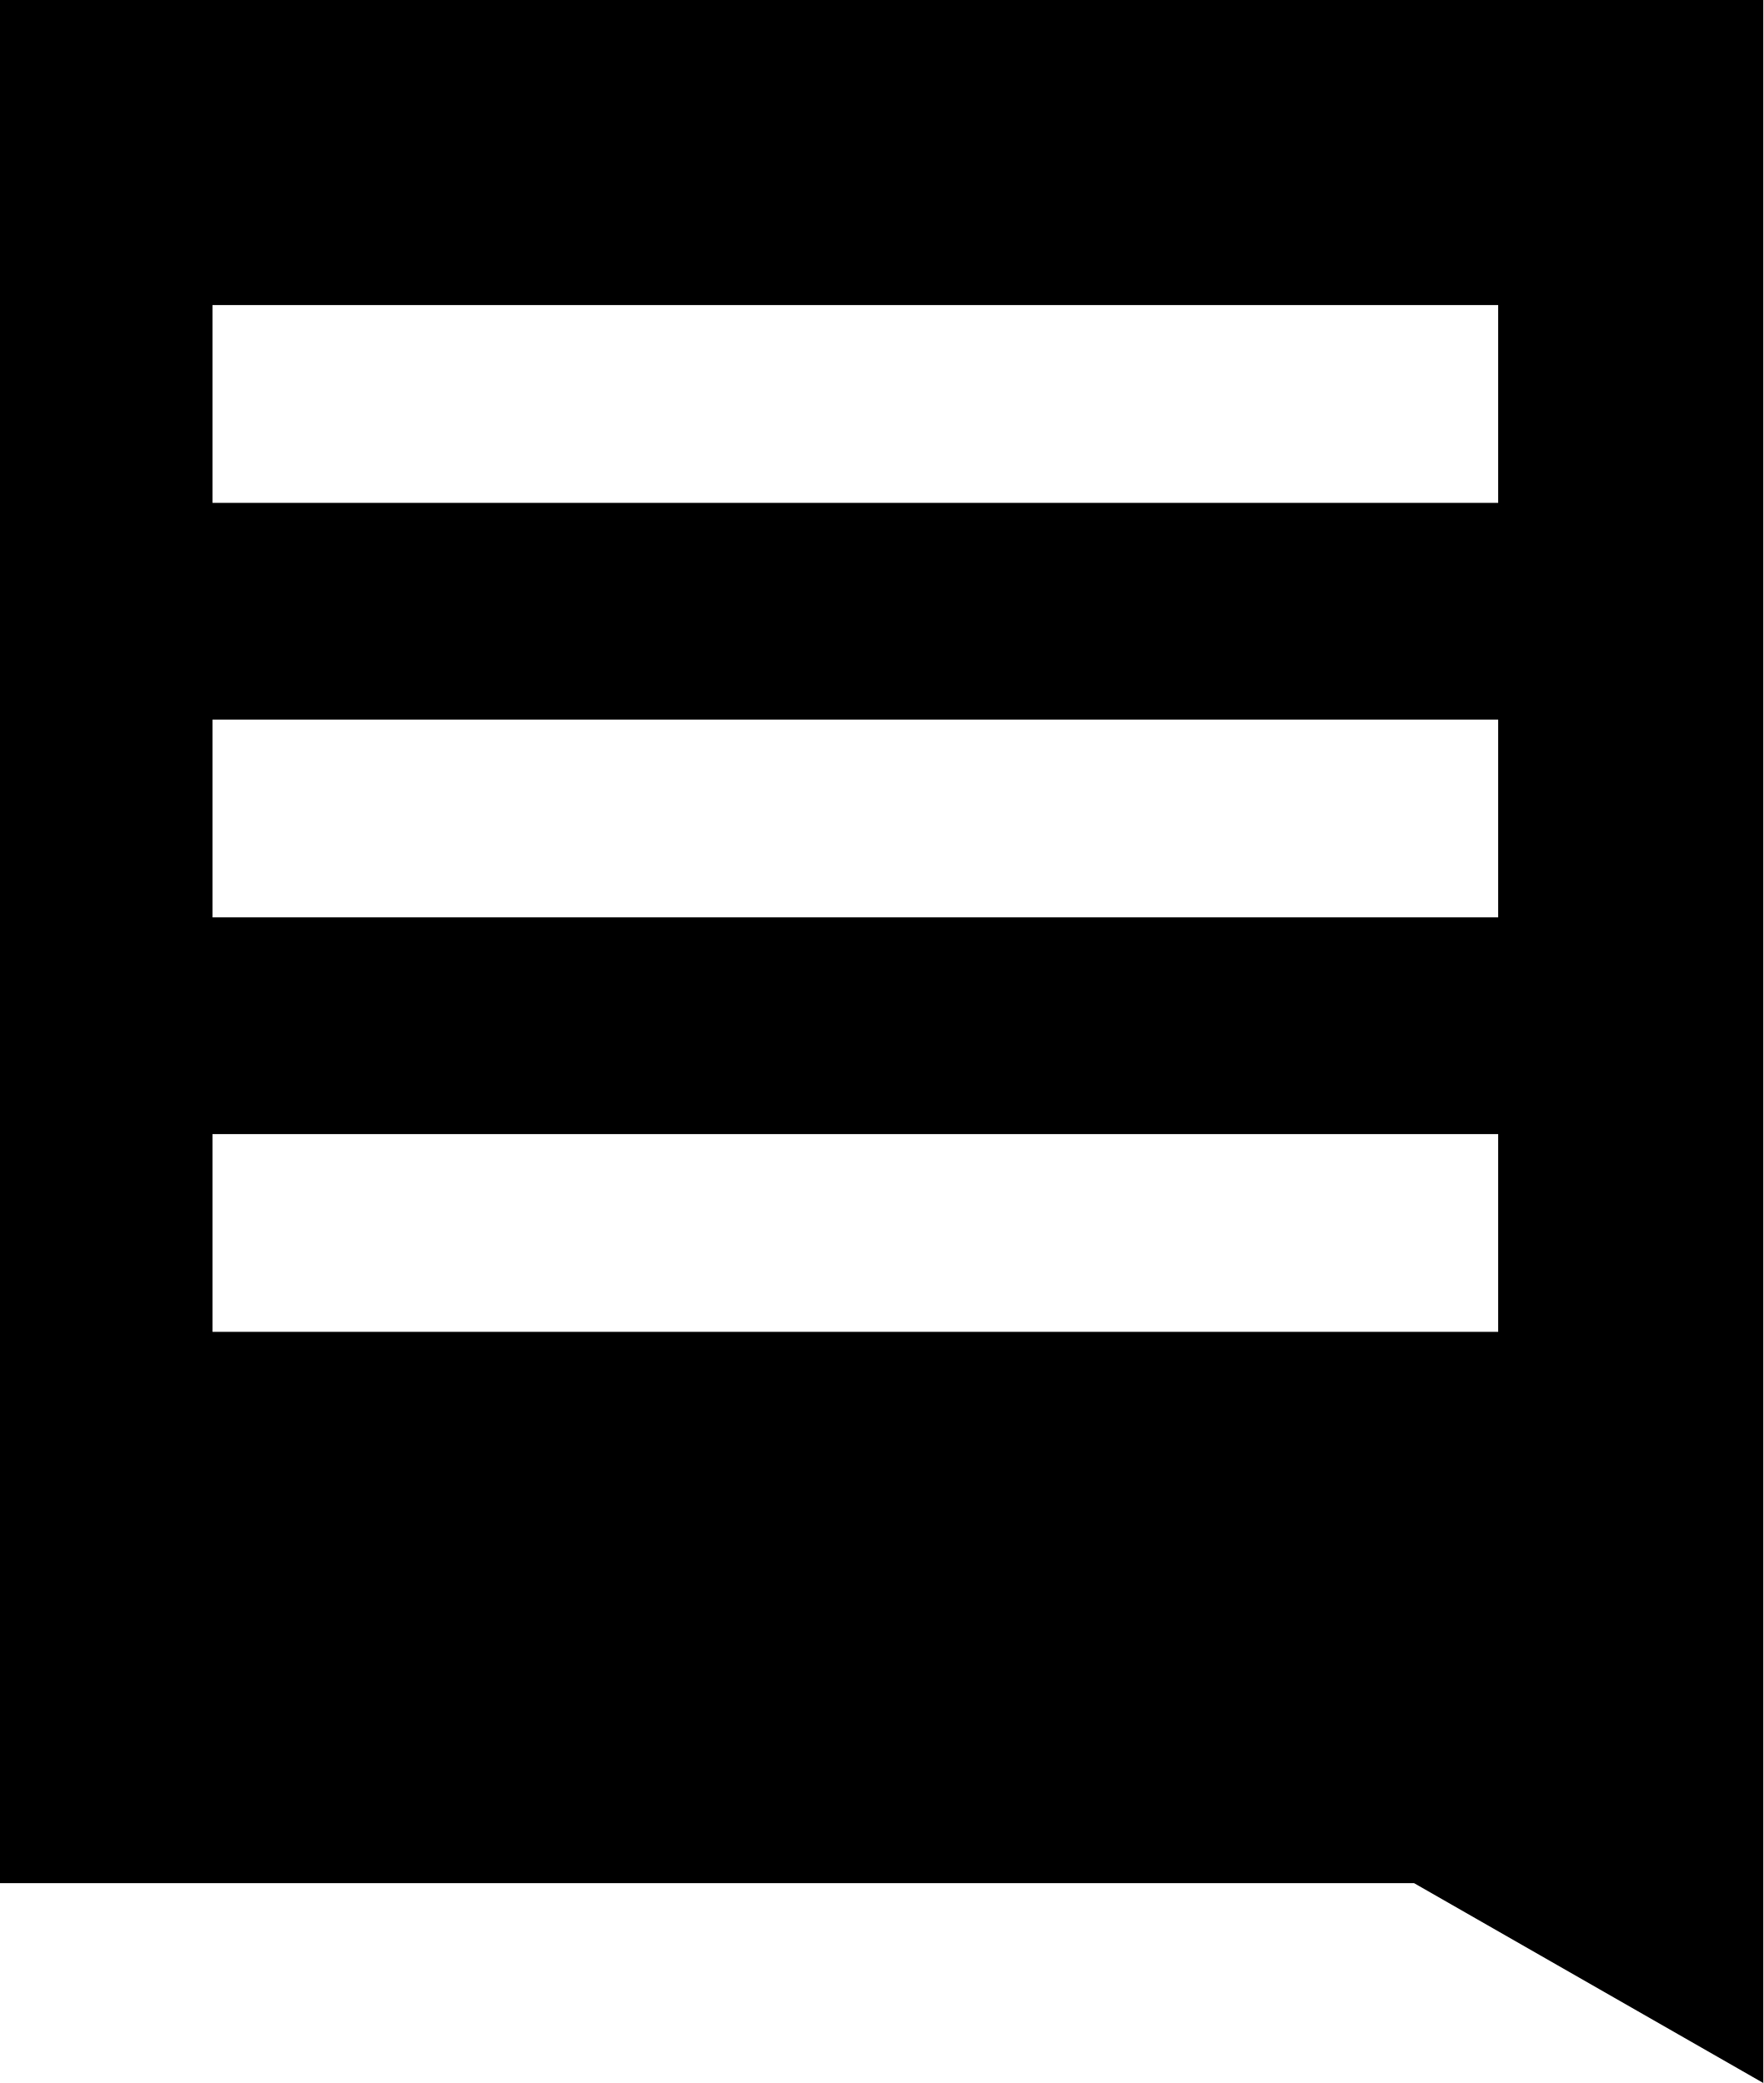
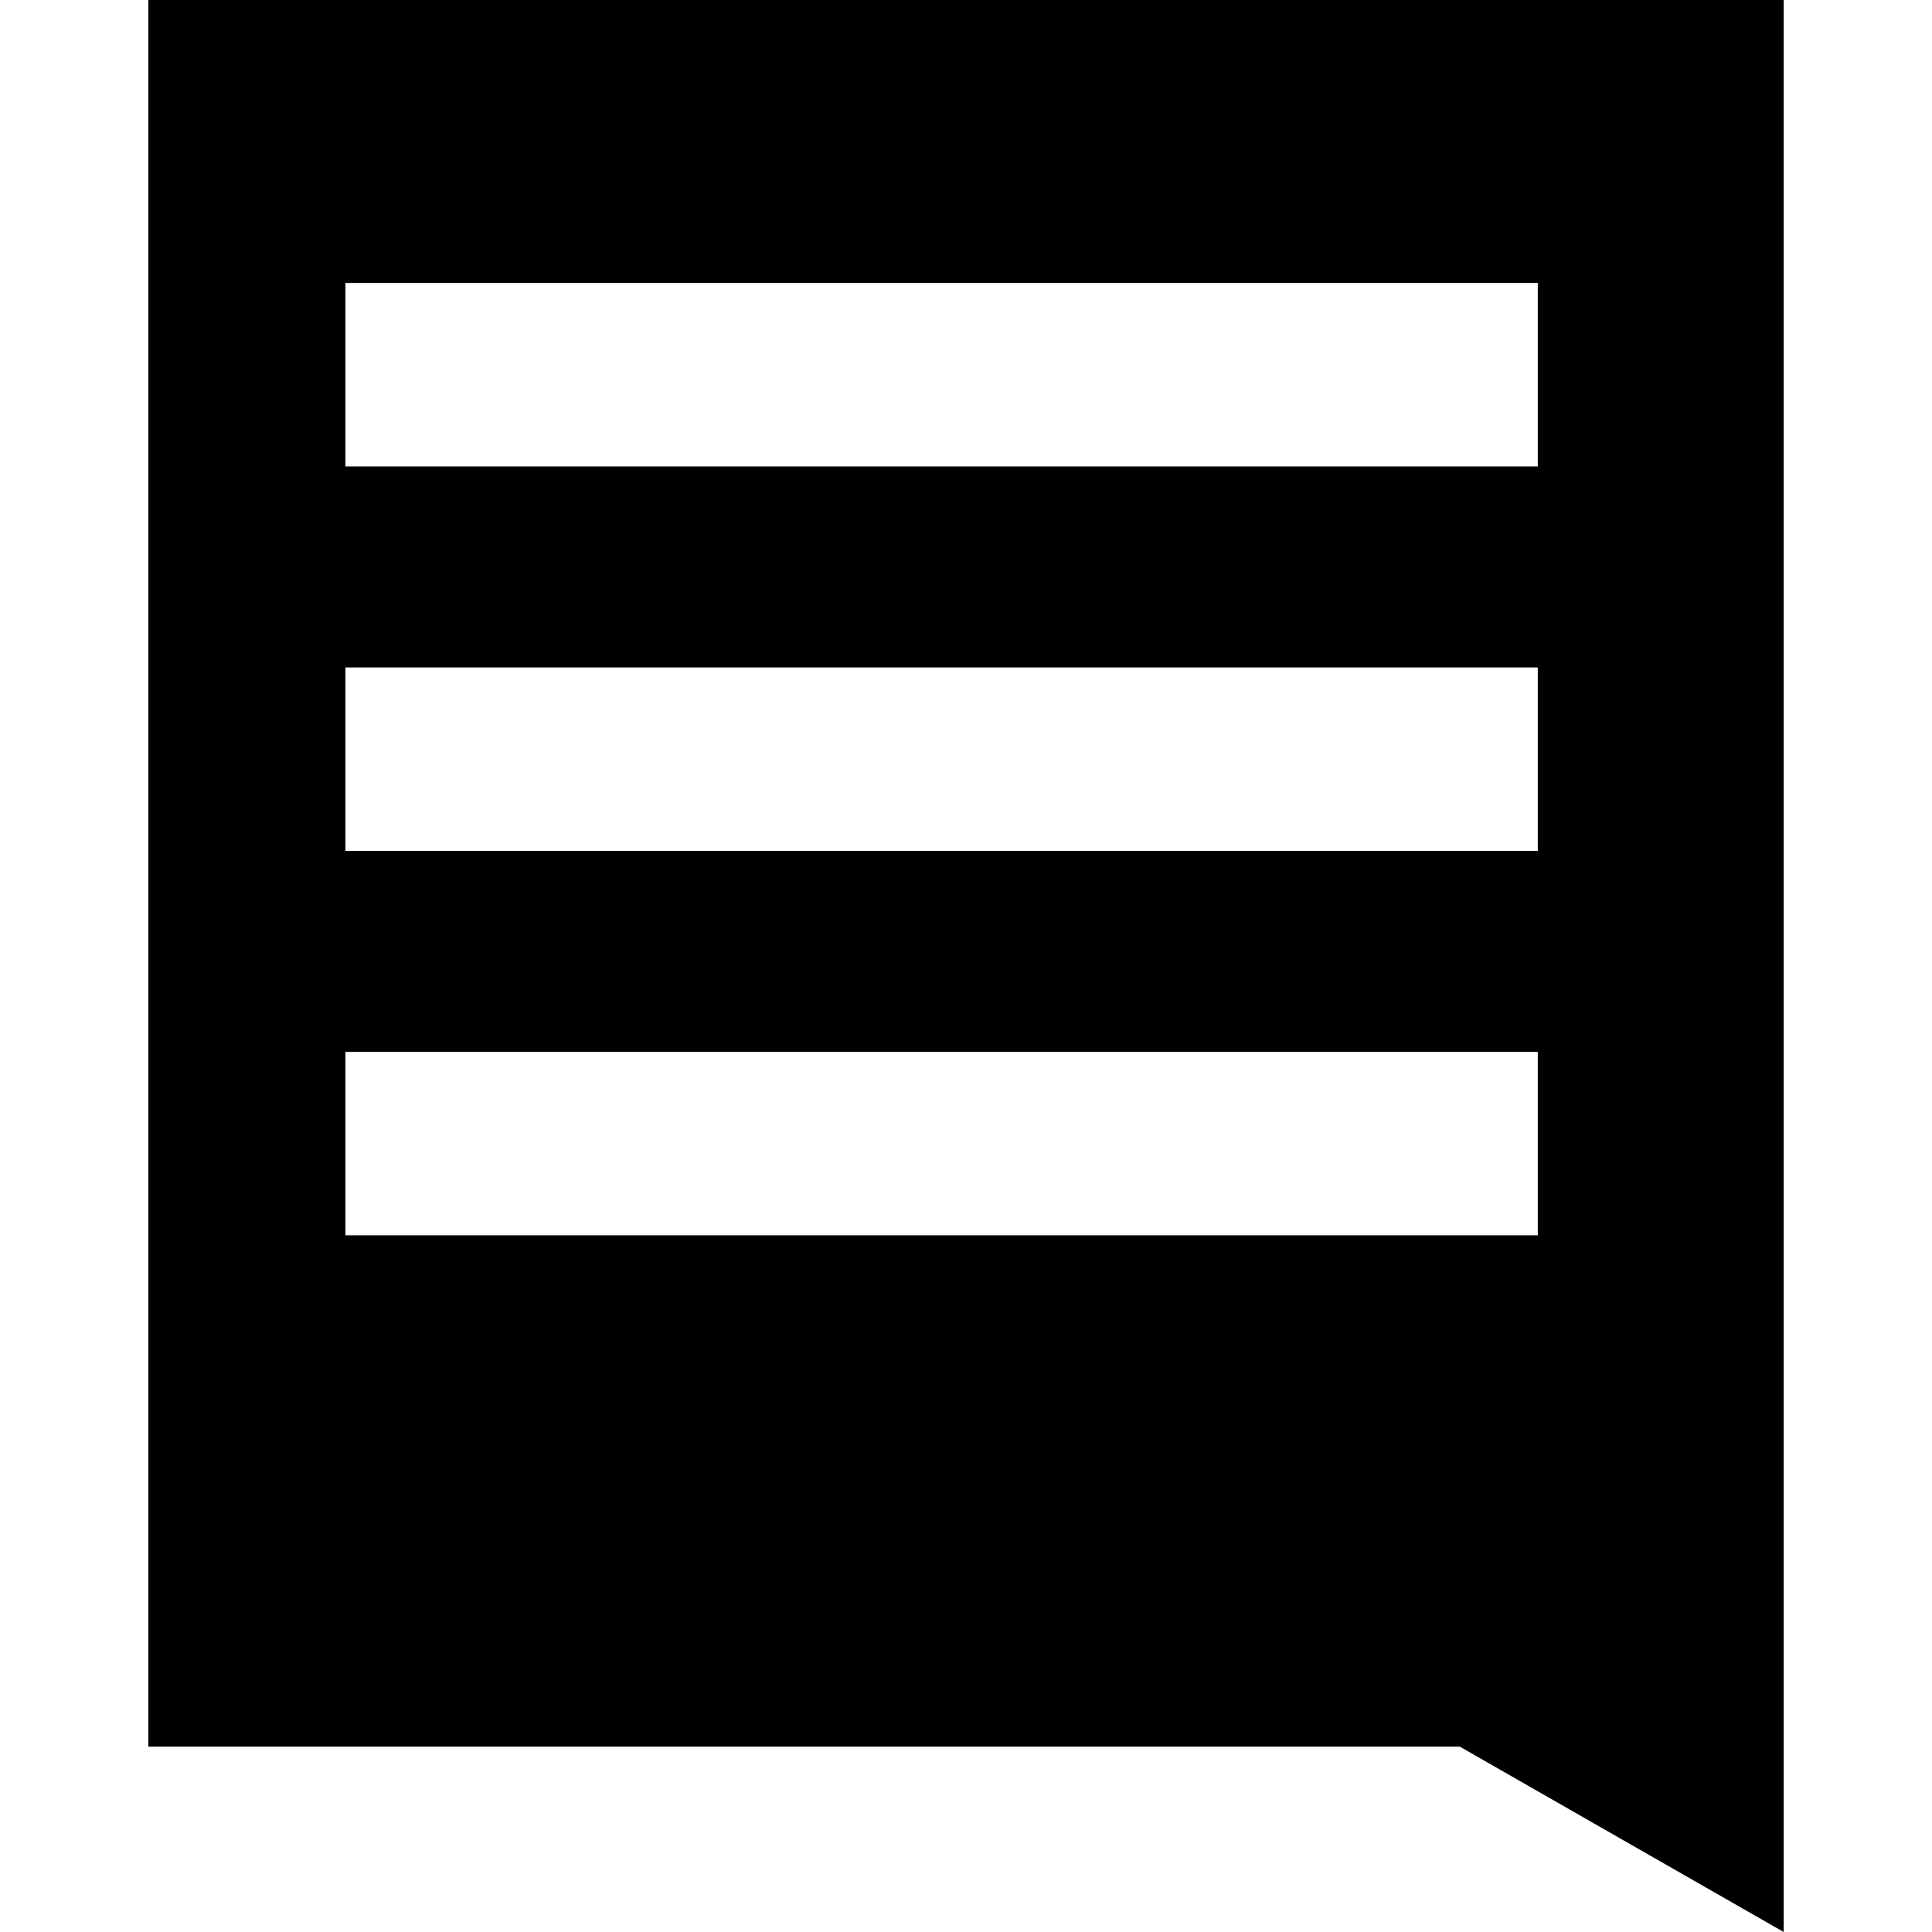
- <svg xmlns="http://www.w3.org/2000/svg" class="icon-article-bubble" x="0px" y="0px" viewBox="0 0 8.38 9.9" style="enable-background:new 0 0 8.38 9.9;" xml:space="preserve">
+ <svg xmlns="http://www.w3.org/2000/svg" class="icon-article-bubble" x="0px" y="0px" viewBox="0 0 8.38 9.9" width="64" height="64" style="enable-background:new 0 0 8.38 9.9;" xml:space="preserve">
  <path style="fill-rule:evenodd;clip-rule:evenodd;fill:currentColor;" d="M0,0v8.95h6.72L8.38,9.9V0H0z M7.12,6.33H1.01V5.39h6.11V6.33z M7.12,4.36H1.01V3.42h6.11V4.36z M7.12,2.39  H1.01V1.45h6.11V2.39z" />
</svg>
